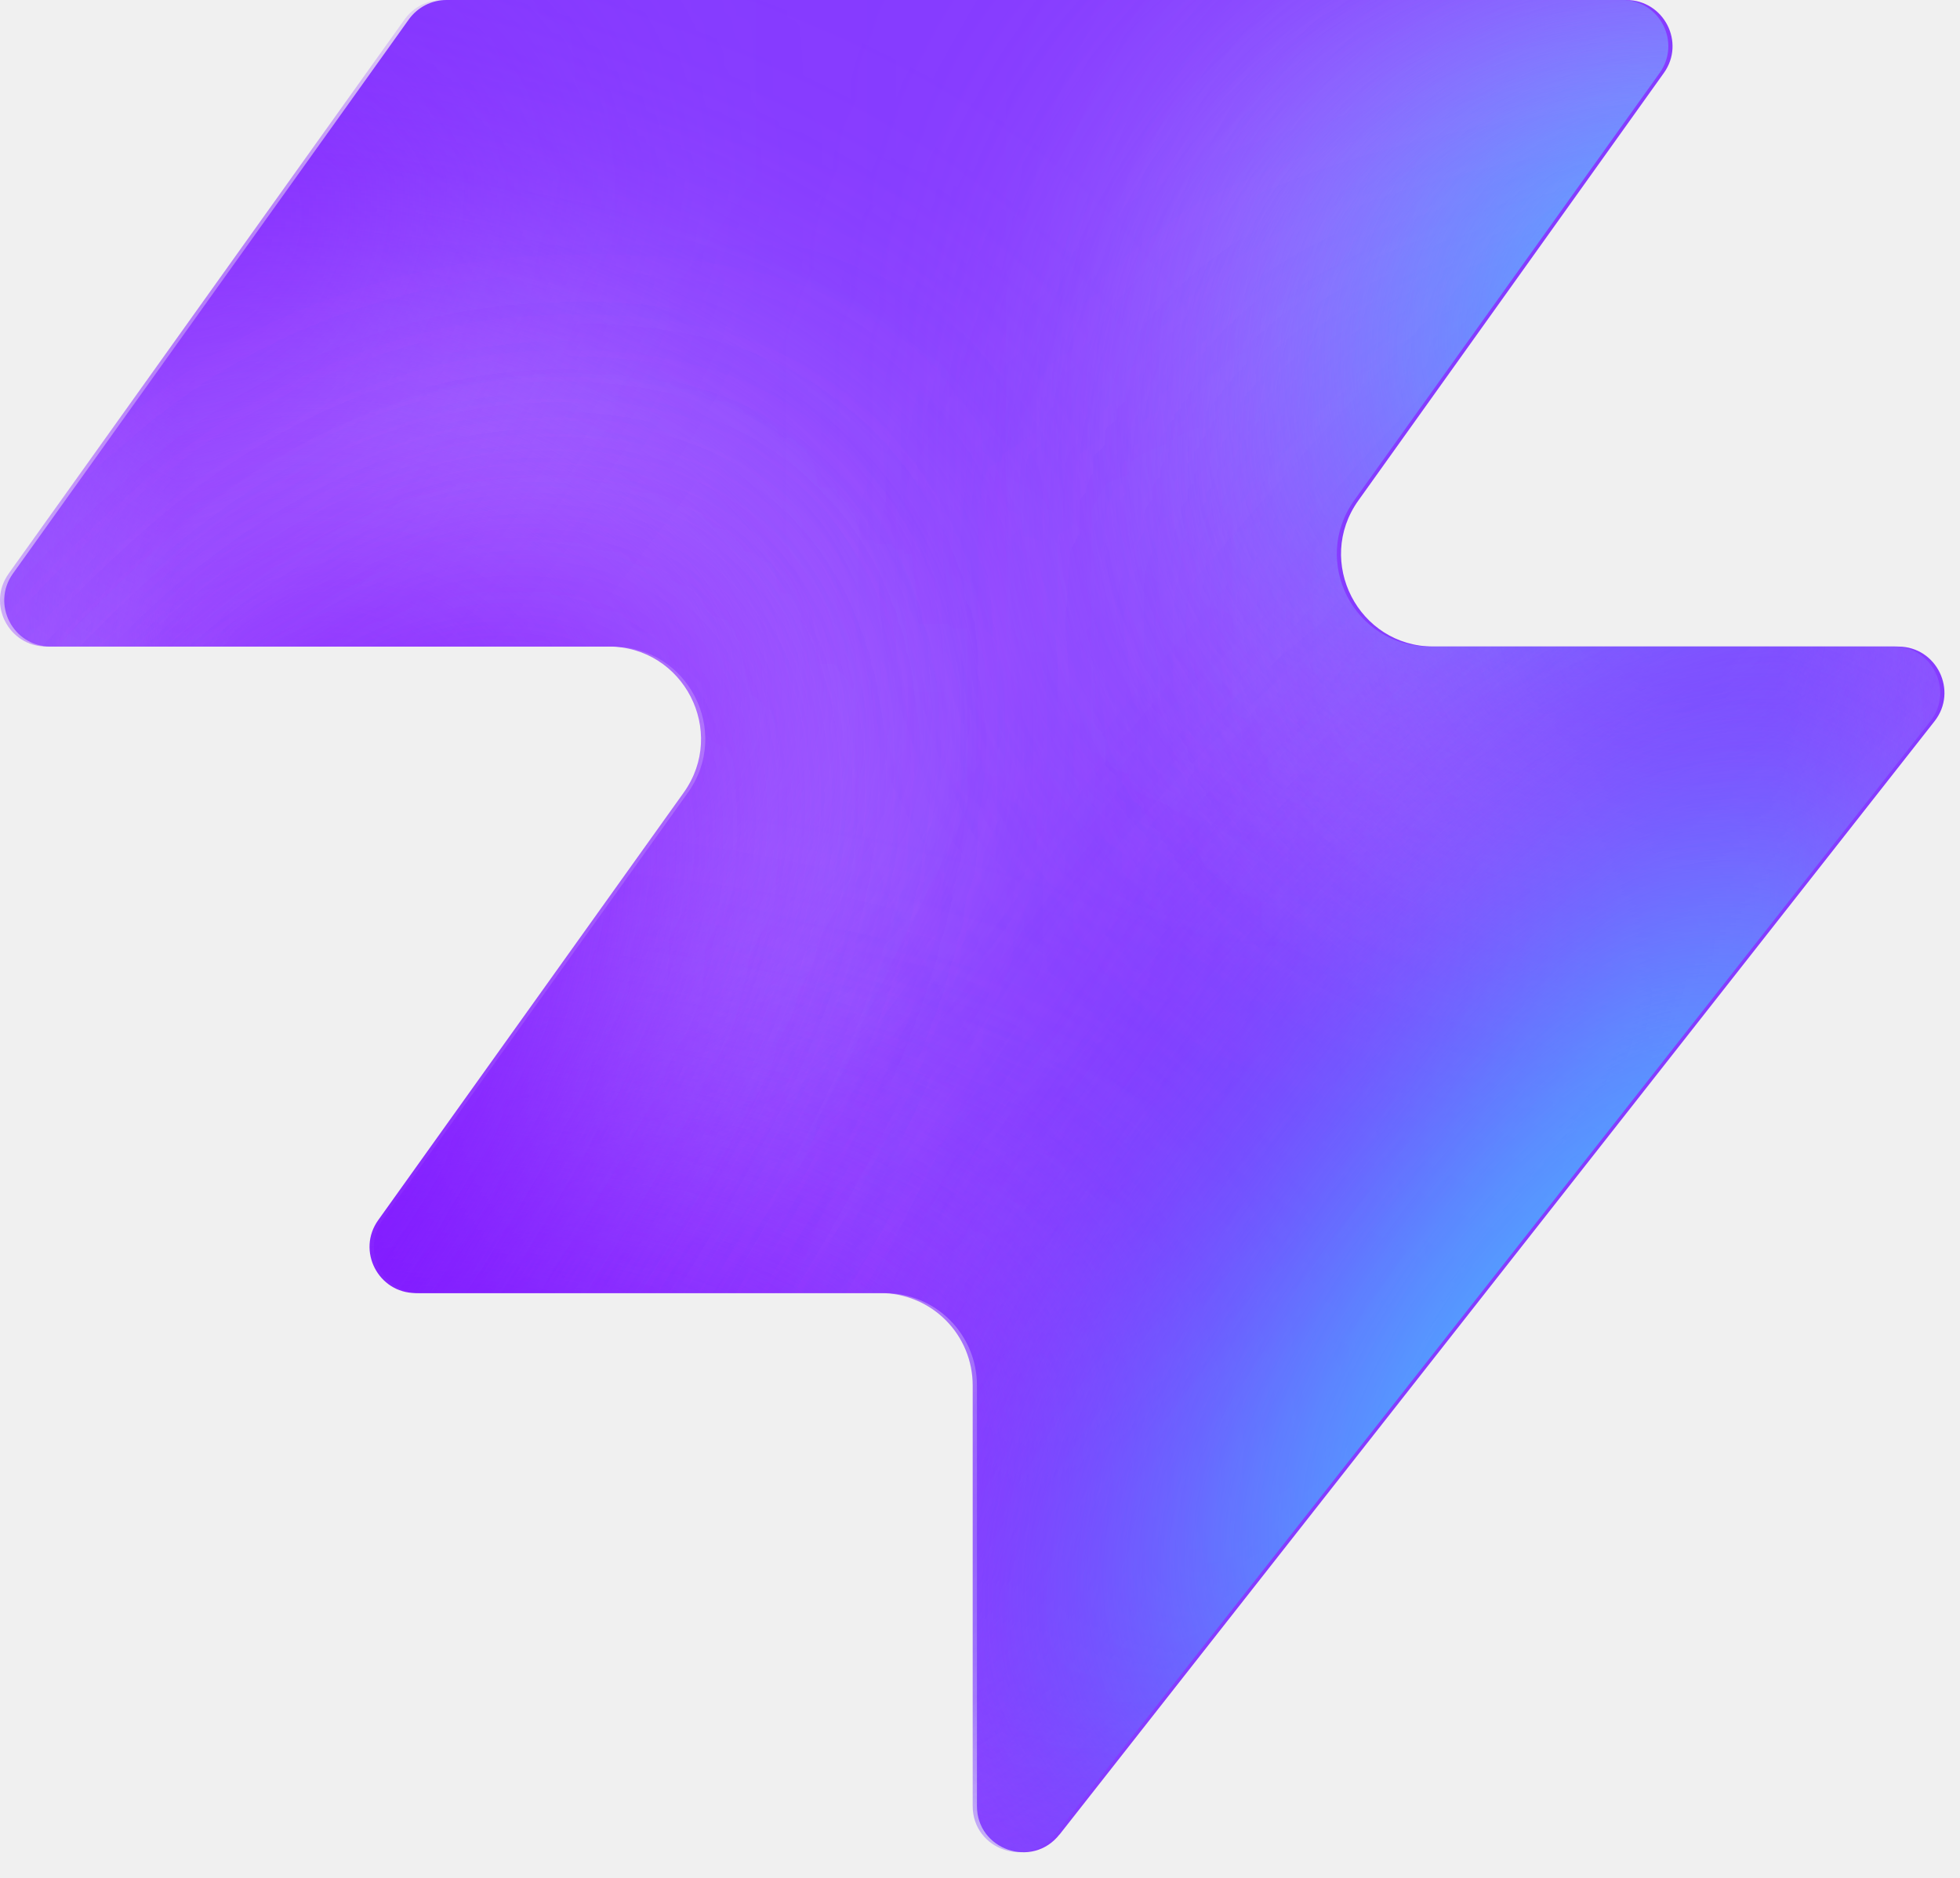
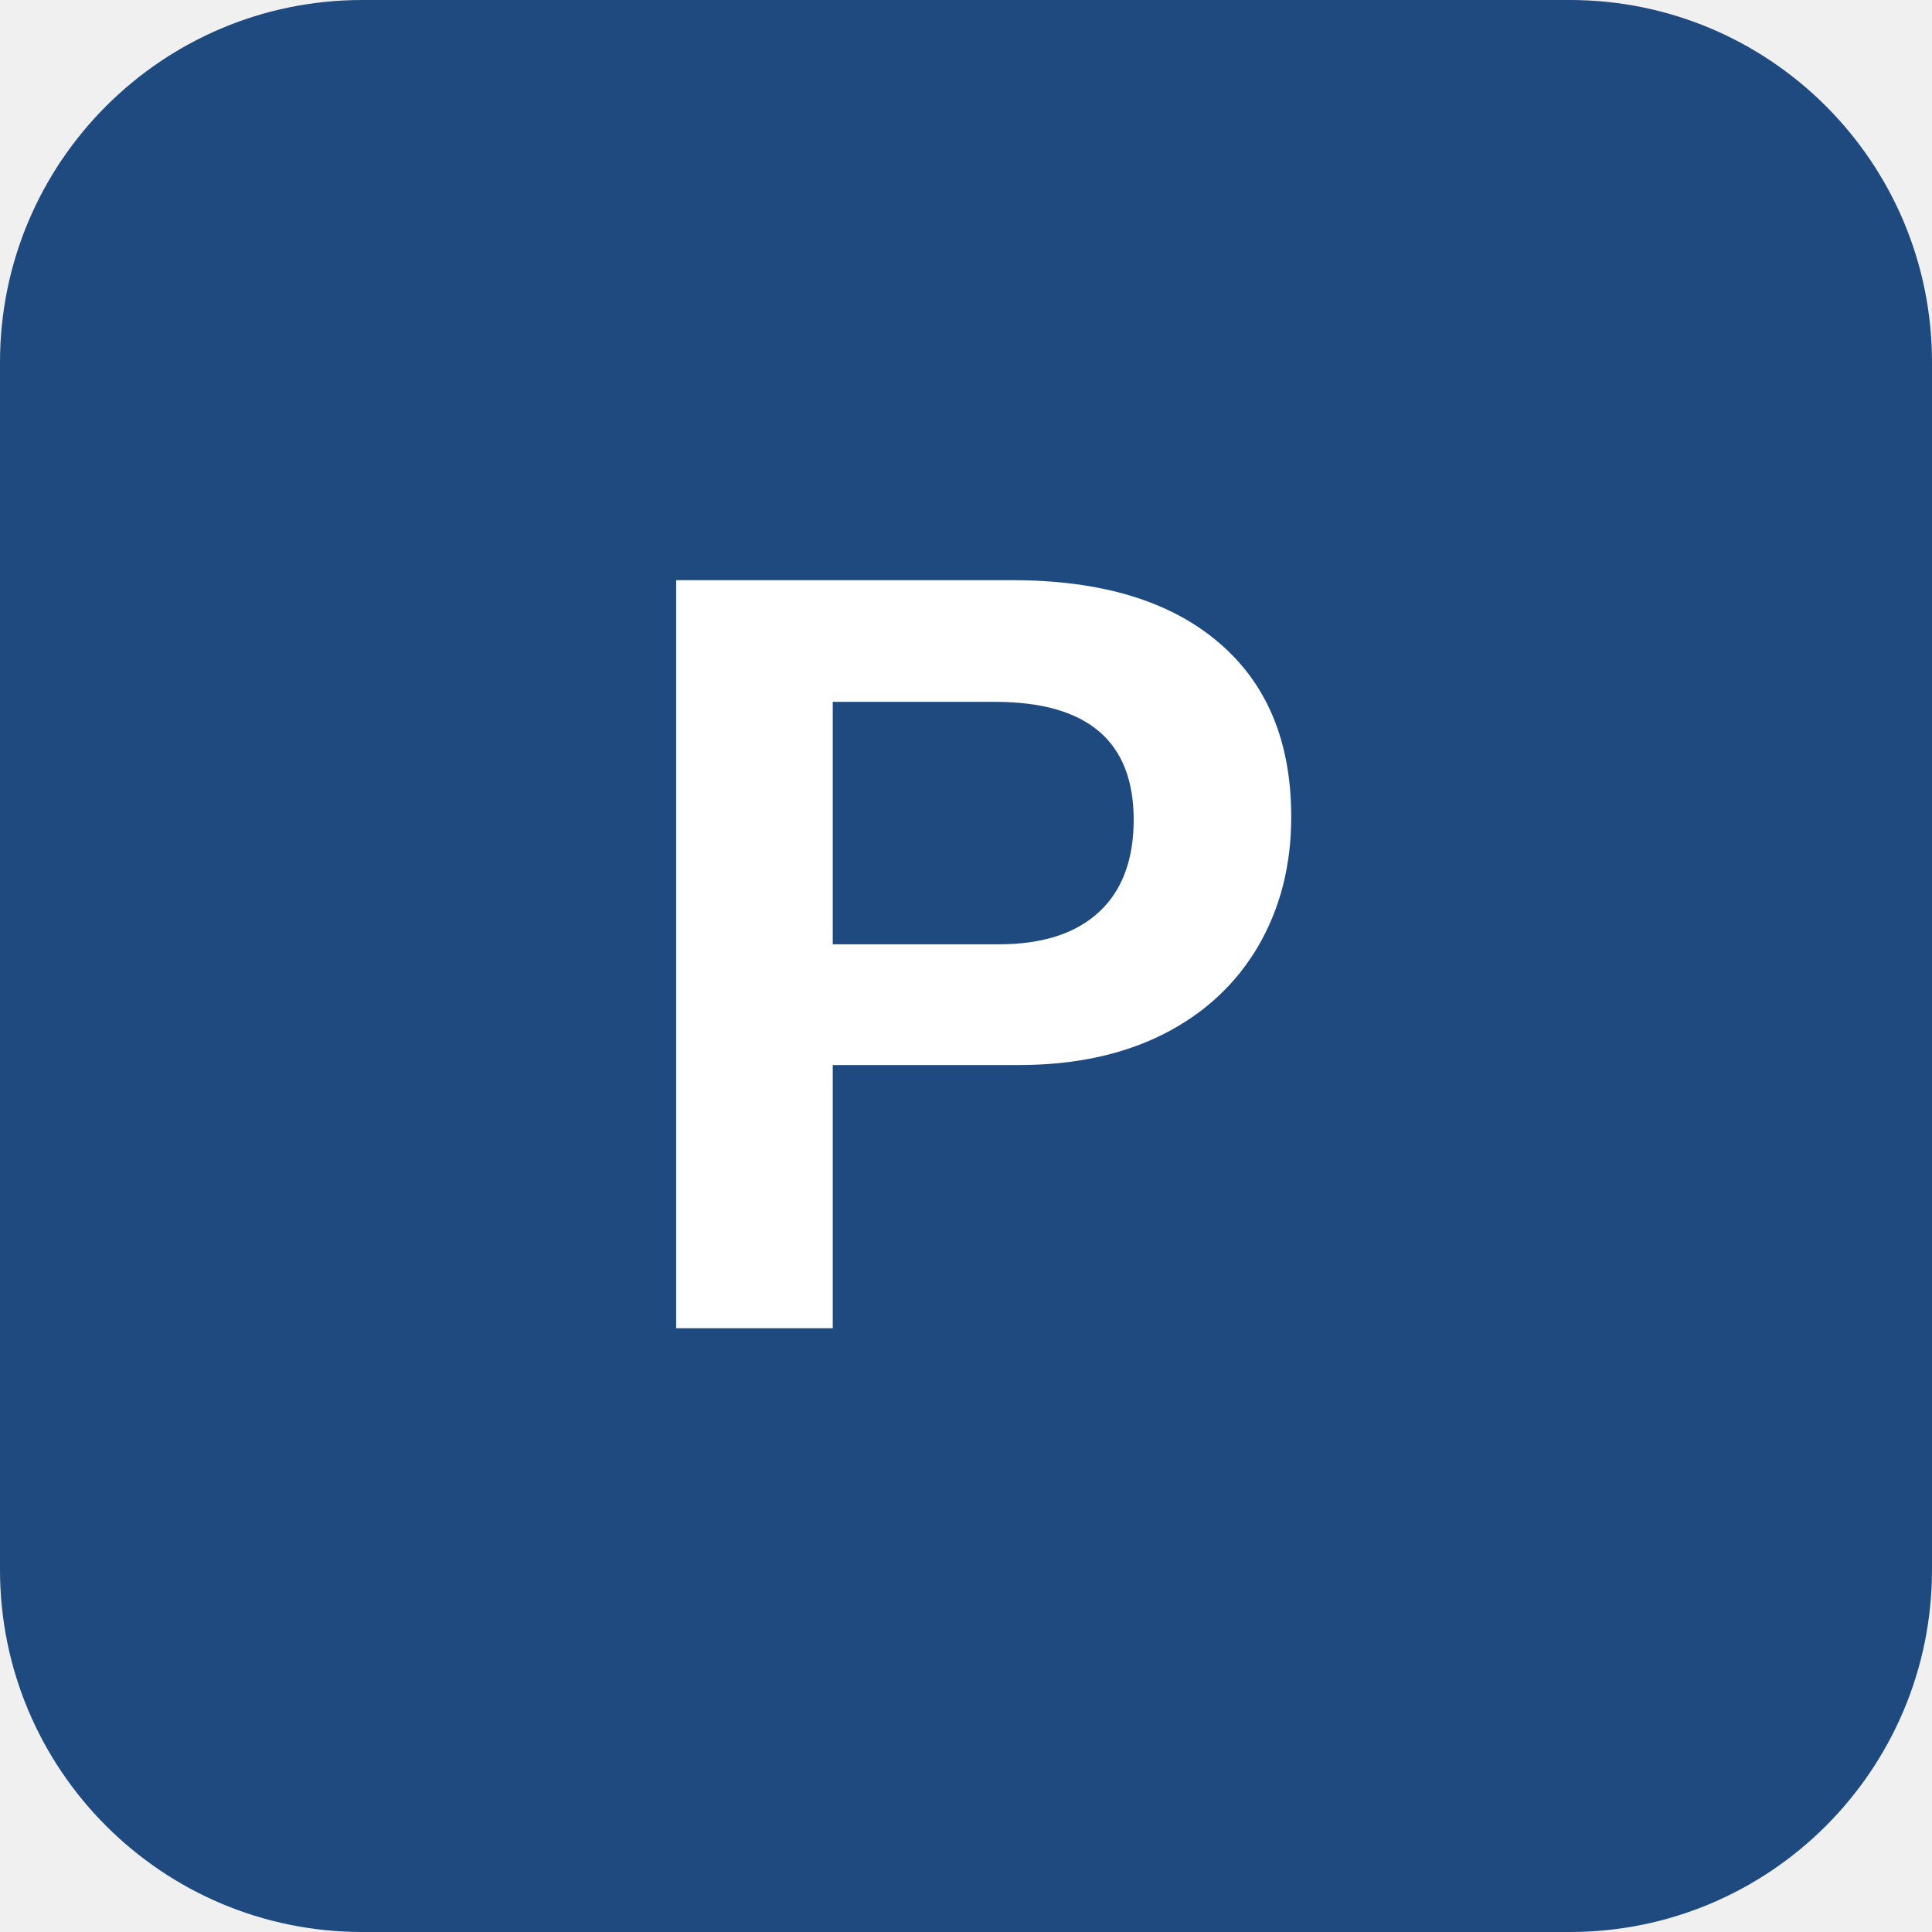
- <svg xmlns="http://www.w3.org/2000/svg" width="48" height="46" fill="none" viewBox="0 0 48 46">
-   <path fill="#863bff" d="M25.946 44.938c-.664.845-2.021.375-2.021-.698V33.937a2.26 2.26 0 0 0-2.262-2.262H10.287c-.92 0-1.456-1.04-.92-1.788l7.48-10.471c1.07-1.497 0-3.578-1.842-3.578H1.237c-.92 0-1.456-1.04-.92-1.788L10.013.474c.214-.297.556-.474.92-.474h28.894c.92 0 1.456 1.04.92 1.788l-7.48 10.471c-1.07 1.498 0 3.579 1.842 3.579h11.377c.943 0 1.473 1.088.89 1.83L25.947 44.94z" style="fill:#863bff;fill:color(display-p3 .525 .23 1);fill-opacity:1" />
-   <mask id="a" width="48" height="46" x="0" y="0" maskUnits="userSpaceOnUse" style="mask-type:alpha">
-     <path fill="#000" d="M25.842 44.938c-.664.844-2.021.375-2.021-.698V33.937a2.26 2.26 0 0 0-2.262-2.262H10.183c-.92 0-1.456-1.04-.92-1.788l7.48-10.471c1.07-1.498 0-3.579-1.842-3.579H1.133c-.92 0-1.456-1.04-.92-1.787L9.91.473c.214-.297.556-.474.92-.474h28.894c.92 0 1.456 1.04.92 1.788l-7.48 10.471c-1.07 1.498 0 3.578 1.842 3.578h11.377c.943 0 1.473 1.088.89 1.832L25.843 44.94z" style="fill:#000;fill-opacity:1" />
-   </mask>
-   <g mask="url(#a)">
-     <g filter="url(#b)">
-       <ellipse cx="5.508" cy="14.704" fill="#ede6ff" rx="5.508" ry="14.704" style="fill:#ede6ff;fill:color(display-p3 .927 .903 1);fill-opacity:1" transform="matrix(.00324 1 1 -.00324 -4.47 31.516)" />
-     </g>
-     <g filter="url(#c)">
-       <ellipse cx="10.399" cy="29.851" fill="#ede6ff" rx="10.399" ry="29.851" style="fill:#ede6ff;fill:color(display-p3 .927 .903 1);fill-opacity:1" transform="matrix(.00324 1 1 -.00324 -39.328 7.883)" />
-     </g>
-     <g filter="url(#d)">
-       <ellipse cx="5.508" cy="30.487" fill="#7e14ff" rx="5.508" ry="30.487" style="fill:#7e14ff;fill:color(display-p3 .492 .077 1);fill-opacity:1" transform="rotate(89.814 -25.913 -14.639)scale(1 -1)" />
-     </g>
-     <g filter="url(#e)">
-       <ellipse cx="5.508" cy="30.599" fill="#7e14ff" rx="5.508" ry="30.599" style="fill:#7e14ff;fill:color(display-p3 .492 .077 1);fill-opacity:1" transform="rotate(89.814 -32.644 -3.334)scale(1 -1)" />
-     </g>
-     <g filter="url(#f)">
-       <ellipse cx="5.508" cy="30.599" fill="#7e14ff" rx="5.508" ry="30.599" style="fill:#7e14ff;fill:color(display-p3 .492 .077 1);fill-opacity:1" transform="matrix(.00324 1 1 -.00324 -34.34 30.47)" />
-     </g>
-     <g filter="url(#g)">
-       <ellipse cx="14.072" cy="22.078" fill="#ede6ff" rx="14.072" ry="22.078" style="fill:#ede6ff;fill:color(display-p3 .927 .903 1);fill-opacity:1" transform="rotate(93.35 24.506 48.493)scale(-1 1)" />
-     </g>
-     <g filter="url(#h)">
-       <ellipse cx="3.47" cy="21.501" fill="#7e14ff" rx="3.47" ry="21.501" style="fill:#7e14ff;fill:color(display-p3 .492 .077 1);fill-opacity:1" transform="rotate(89.009 28.708 47.59)scale(-1 1)" />
-     </g>
-     <g filter="url(#i)">
-       <ellipse cx="3.47" cy="21.501" fill="#7e14ff" rx="3.47" ry="21.501" style="fill:#7e14ff;fill:color(display-p3 .492 .077 1);fill-opacity:1" transform="rotate(89.009 28.708 47.59)scale(-1 1)" />
-     </g>
-     <g filter="url(#j)">
-       <ellipse cx=".387" cy="8.972" fill="#7e14ff" rx="4.407" ry="29.108" style="fill:#7e14ff;fill:color(display-p3 .492 .077 1);fill-opacity:1" transform="rotate(39.51 .387 8.972)" />
-     </g>
-     <g filter="url(#k)">
-       <ellipse cx="47.523" cy="-6.092" fill="#7e14ff" rx="4.407" ry="29.108" style="fill:#7e14ff;fill:color(display-p3 .492 .077 1);fill-opacity:1" transform="rotate(37.892 47.523 -6.092)" />
-     </g>
-     <g filter="url(#l)">
-       <ellipse cx="41.412" cy="6.333" fill="#47bfff" rx="5.971" ry="9.665" style="fill:#47bfff;fill:color(display-p3 .28 .748 1);fill-opacity:1" transform="rotate(37.892 41.412 6.333)" />
-     </g>
-     <g filter="url(#m)">
-       <ellipse cx="-1.879" cy="38.332" fill="#7e14ff" rx="4.407" ry="29.108" style="fill:#7e14ff;fill:color(display-p3 .492 .077 1);fill-opacity:1" transform="rotate(37.892 -1.88 38.332)" />
-     </g>
-     <g filter="url(#n)">
-       <ellipse cx="-1.879" cy="38.332" fill="#7e14ff" rx="4.407" ry="29.108" style="fill:#7e14ff;fill:color(display-p3 .492 .077 1);fill-opacity:1" transform="rotate(37.892 -1.88 38.332)" />
-     </g>
-     <g filter="url(#o)">
-       <ellipse cx="35.651" cy="29.907" fill="#7e14ff" rx="4.407" ry="29.108" style="fill:#7e14ff;fill:color(display-p3 .492 .077 1);fill-opacity:1" transform="rotate(37.892 35.651 29.907)" />
-     </g>
-     <g filter="url(#p)">
-       <ellipse cx="38.418" cy="32.4" fill="#47bfff" rx="5.971" ry="15.297" style="fill:#47bfff;fill:color(display-p3 .28 .748 1);fill-opacity:1" transform="rotate(37.892 38.418 32.4)" />
-     </g>
-   </g>
-   <defs>
-     <filter id="b" width="60.045" height="41.654" x="-19.77" y="16.149" color-interpolation-filters="sRGB" filterUnits="userSpaceOnUse">
-       <feFlood flood-opacity="0" result="BackgroundImageFix" />
-       <feBlend in="SourceGraphic" in2="BackgroundImageFix" result="shape" />
-       <feGaussianBlur result="effect1_foregroundBlur_2002_17158" stdDeviation="7.659" />
-     </filter>
-     <filter id="c" width="90.34" height="51.437" x="-54.613" y="-7.533" color-interpolation-filters="sRGB" filterUnits="userSpaceOnUse">
-       <feFlood flood-opacity="0" result="BackgroundImageFix" />
-       <feBlend in="SourceGraphic" in2="BackgroundImageFix" result="shape" />
-       <feGaussianBlur result="effect1_foregroundBlur_2002_17158" stdDeviation="7.659" />
-     </filter>
-     <filter id="d" width="79.355" height="29.4" x="-49.64" y="2.03" color-interpolation-filters="sRGB" filterUnits="userSpaceOnUse">
-       <feFlood flood-opacity="0" result="BackgroundImageFix" />
-       <feBlend in="SourceGraphic" in2="BackgroundImageFix" result="shape" />
-       <feGaussianBlur result="effect1_foregroundBlur_2002_17158" stdDeviation="4.596" />
-     </filter>
-     <filter id="e" width="79.579" height="29.4" x="-45.045" y="20.029" color-interpolation-filters="sRGB" filterUnits="userSpaceOnUse">
-       <feFlood flood-opacity="0" result="BackgroundImageFix" />
-       <feBlend in="SourceGraphic" in2="BackgroundImageFix" result="shape" />
-       <feGaussianBlur result="effect1_foregroundBlur_2002_17158" stdDeviation="4.596" />
-     </filter>
-     <filter id="f" width="79.579" height="29.4" x="-43.513" y="21.178" color-interpolation-filters="sRGB" filterUnits="userSpaceOnUse">
-       <feFlood flood-opacity="0" result="BackgroundImageFix" />
-       <feBlend in="SourceGraphic" in2="BackgroundImageFix" result="shape" />
-       <feGaussianBlur result="effect1_foregroundBlur_2002_17158" stdDeviation="4.596" />
-     </filter>
-     <filter id="g" width="74.749" height="58.852" x="15.756" y="-17.901" color-interpolation-filters="sRGB" filterUnits="userSpaceOnUse">
-       <feFlood flood-opacity="0" result="BackgroundImageFix" />
-       <feBlend in="SourceGraphic" in2="BackgroundImageFix" result="shape" />
-       <feGaussianBlur result="effect1_foregroundBlur_2002_17158" stdDeviation="7.659" />
-     </filter>
-     <filter id="h" width="61.377" height="25.362" x="23.548" y="2.284" color-interpolation-filters="sRGB" filterUnits="userSpaceOnUse">
-       <feFlood flood-opacity="0" result="BackgroundImageFix" />
-       <feBlend in="SourceGraphic" in2="BackgroundImageFix" result="shape" />
-       <feGaussianBlur result="effect1_foregroundBlur_2002_17158" stdDeviation="4.596" />
-     </filter>
-     <filter id="i" width="61.377" height="25.362" x="23.548" y="2.284" color-interpolation-filters="sRGB" filterUnits="userSpaceOnUse">
-       <feFlood flood-opacity="0" result="BackgroundImageFix" />
-       <feBlend in="SourceGraphic" in2="BackgroundImageFix" result="shape" />
-       <feGaussianBlur result="effect1_foregroundBlur_2002_17158" stdDeviation="4.596" />
-     </filter>
-     <filter id="j" width="56.045" height="63.649" x="-27.636" y="-22.853" color-interpolation-filters="sRGB" filterUnits="userSpaceOnUse">
-       <feFlood flood-opacity="0" result="BackgroundImageFix" />
-       <feBlend in="SourceGraphic" in2="BackgroundImageFix" result="shape" />
-       <feGaussianBlur result="effect1_foregroundBlur_2002_17158" stdDeviation="4.596" />
-     </filter>
-     <filter id="k" width="54.814" height="64.646" x="20.116" y="-38.415" color-interpolation-filters="sRGB" filterUnits="userSpaceOnUse">
-       <feFlood flood-opacity="0" result="BackgroundImageFix" />
-       <feBlend in="SourceGraphic" in2="BackgroundImageFix" result="shape" />
-       <feGaussianBlur result="effect1_foregroundBlur_2002_17158" stdDeviation="4.596" />
-     </filter>
-     <filter id="l" width="33.541" height="35.313" x="24.641" y="-11.323" color-interpolation-filters="sRGB" filterUnits="userSpaceOnUse">
-       <feFlood flood-opacity="0" result="BackgroundImageFix" />
-       <feBlend in="SourceGraphic" in2="BackgroundImageFix" result="shape" />
-       <feGaussianBlur result="effect1_foregroundBlur_2002_17158" stdDeviation="4.596" />
-     </filter>
-     <filter id="m" width="54.814" height="64.646" x="-29.286" y="6.009" color-interpolation-filters="sRGB" filterUnits="userSpaceOnUse">
-       <feFlood flood-opacity="0" result="BackgroundImageFix" />
-       <feBlend in="SourceGraphic" in2="BackgroundImageFix" result="shape" />
-       <feGaussianBlur result="effect1_foregroundBlur_2002_17158" stdDeviation="4.596" />
-     </filter>
-     <filter id="n" width="54.814" height="64.646" x="-29.286" y="6.009" color-interpolation-filters="sRGB" filterUnits="userSpaceOnUse">
-       <feFlood flood-opacity="0" result="BackgroundImageFix" />
-       <feBlend in="SourceGraphic" in2="BackgroundImageFix" result="shape" />
-       <feGaussianBlur result="effect1_foregroundBlur_2002_17158" stdDeviation="4.596" />
-     </filter>
-     <filter id="o" width="54.814" height="64.646" x="8.244" y="-2.416" color-interpolation-filters="sRGB" filterUnits="userSpaceOnUse">
-       <feFlood flood-opacity="0" result="BackgroundImageFix" />
-       <feBlend in="SourceGraphic" in2="BackgroundImageFix" result="shape" />
-       <feGaussianBlur result="effect1_foregroundBlur_2002_17158" stdDeviation="4.596" />
-     </filter>
-     <filter id="p" width="39.409" height="43.623" x="18.713" y="10.588" color-interpolation-filters="sRGB" filterUnits="userSpaceOnUse">
-       <feFlood flood-opacity="0" result="BackgroundImageFix" />
-       <feBlend in="SourceGraphic" in2="BackgroundImageFix" result="shape" />
-       <feGaussianBlur result="effect1_foregroundBlur_2002_17158" stdDeviation="4.596" />
-     </filter>
-   </defs>
+ <svg xmlns="http://www.w3.org/2000/svg" viewBox="0 0 32 32">
+   <rect width="32" height="32" rx="6" fill="#1e4a80" />
+   <text x="16" y="22" text-anchor="middle" font-family="system-ui,Segoe UI,Arial,sans-serif" font-size="18" font-weight="700" fill="#fff">P</text>
</svg>
